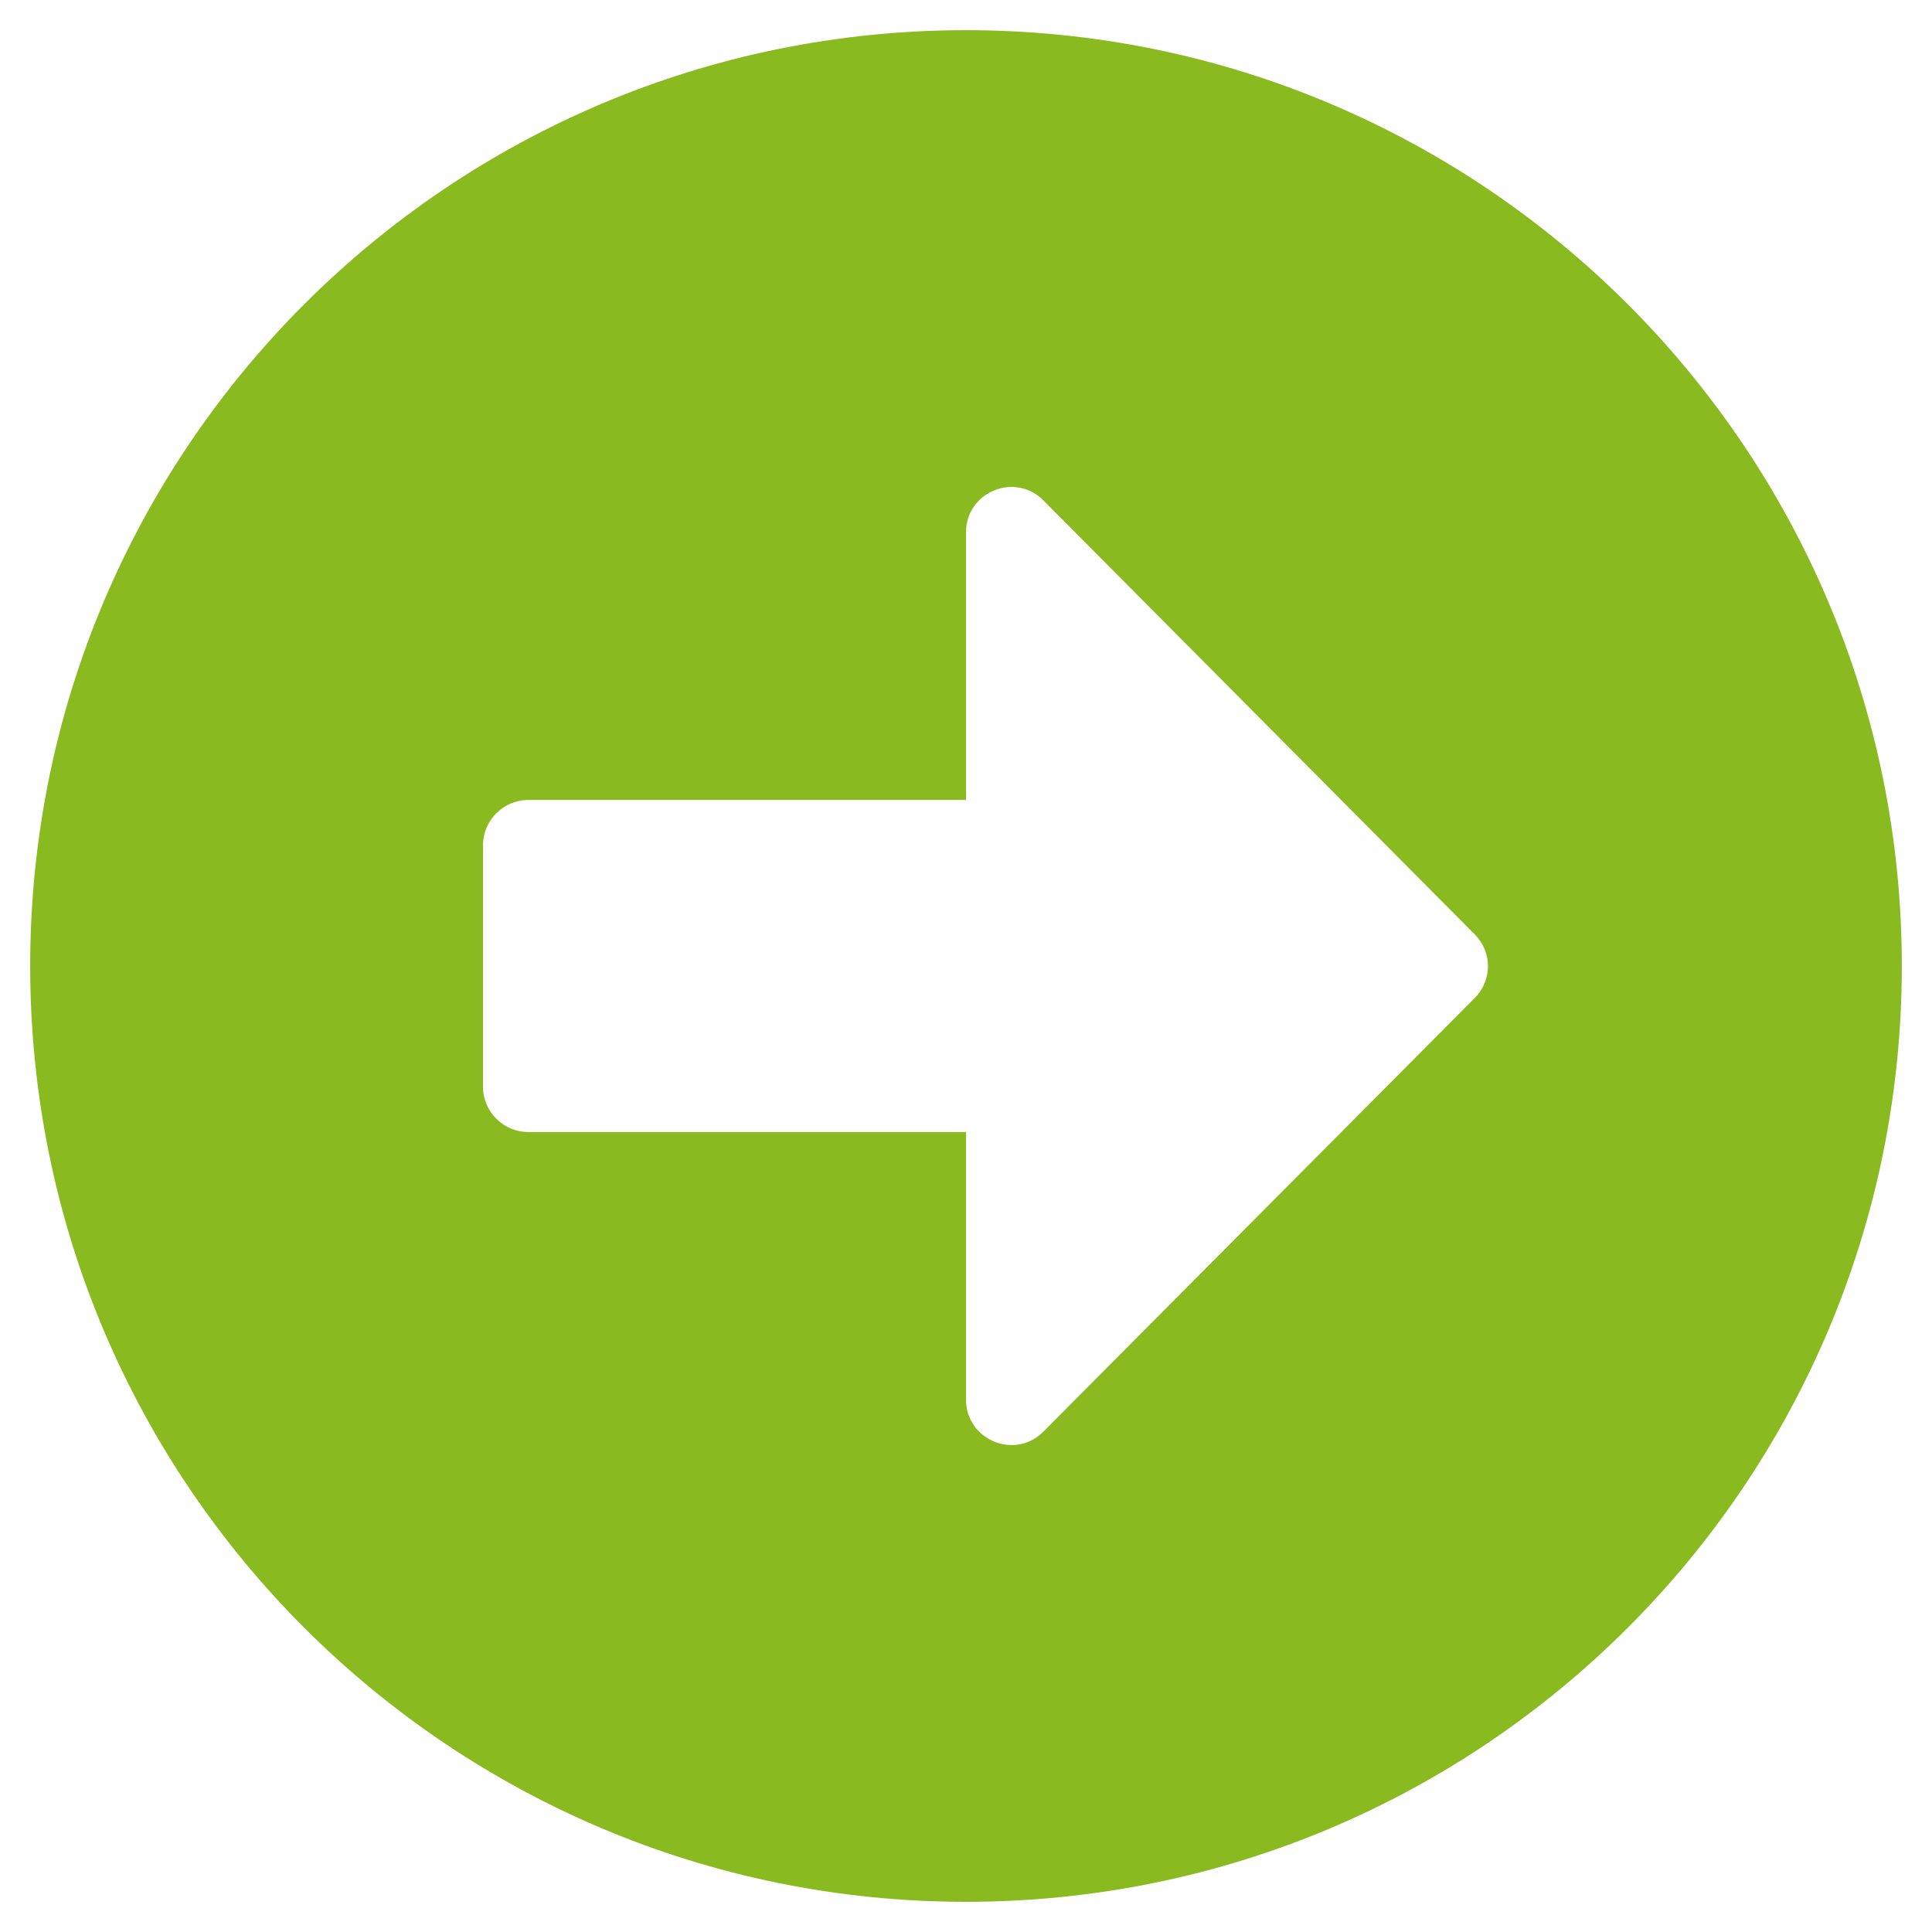
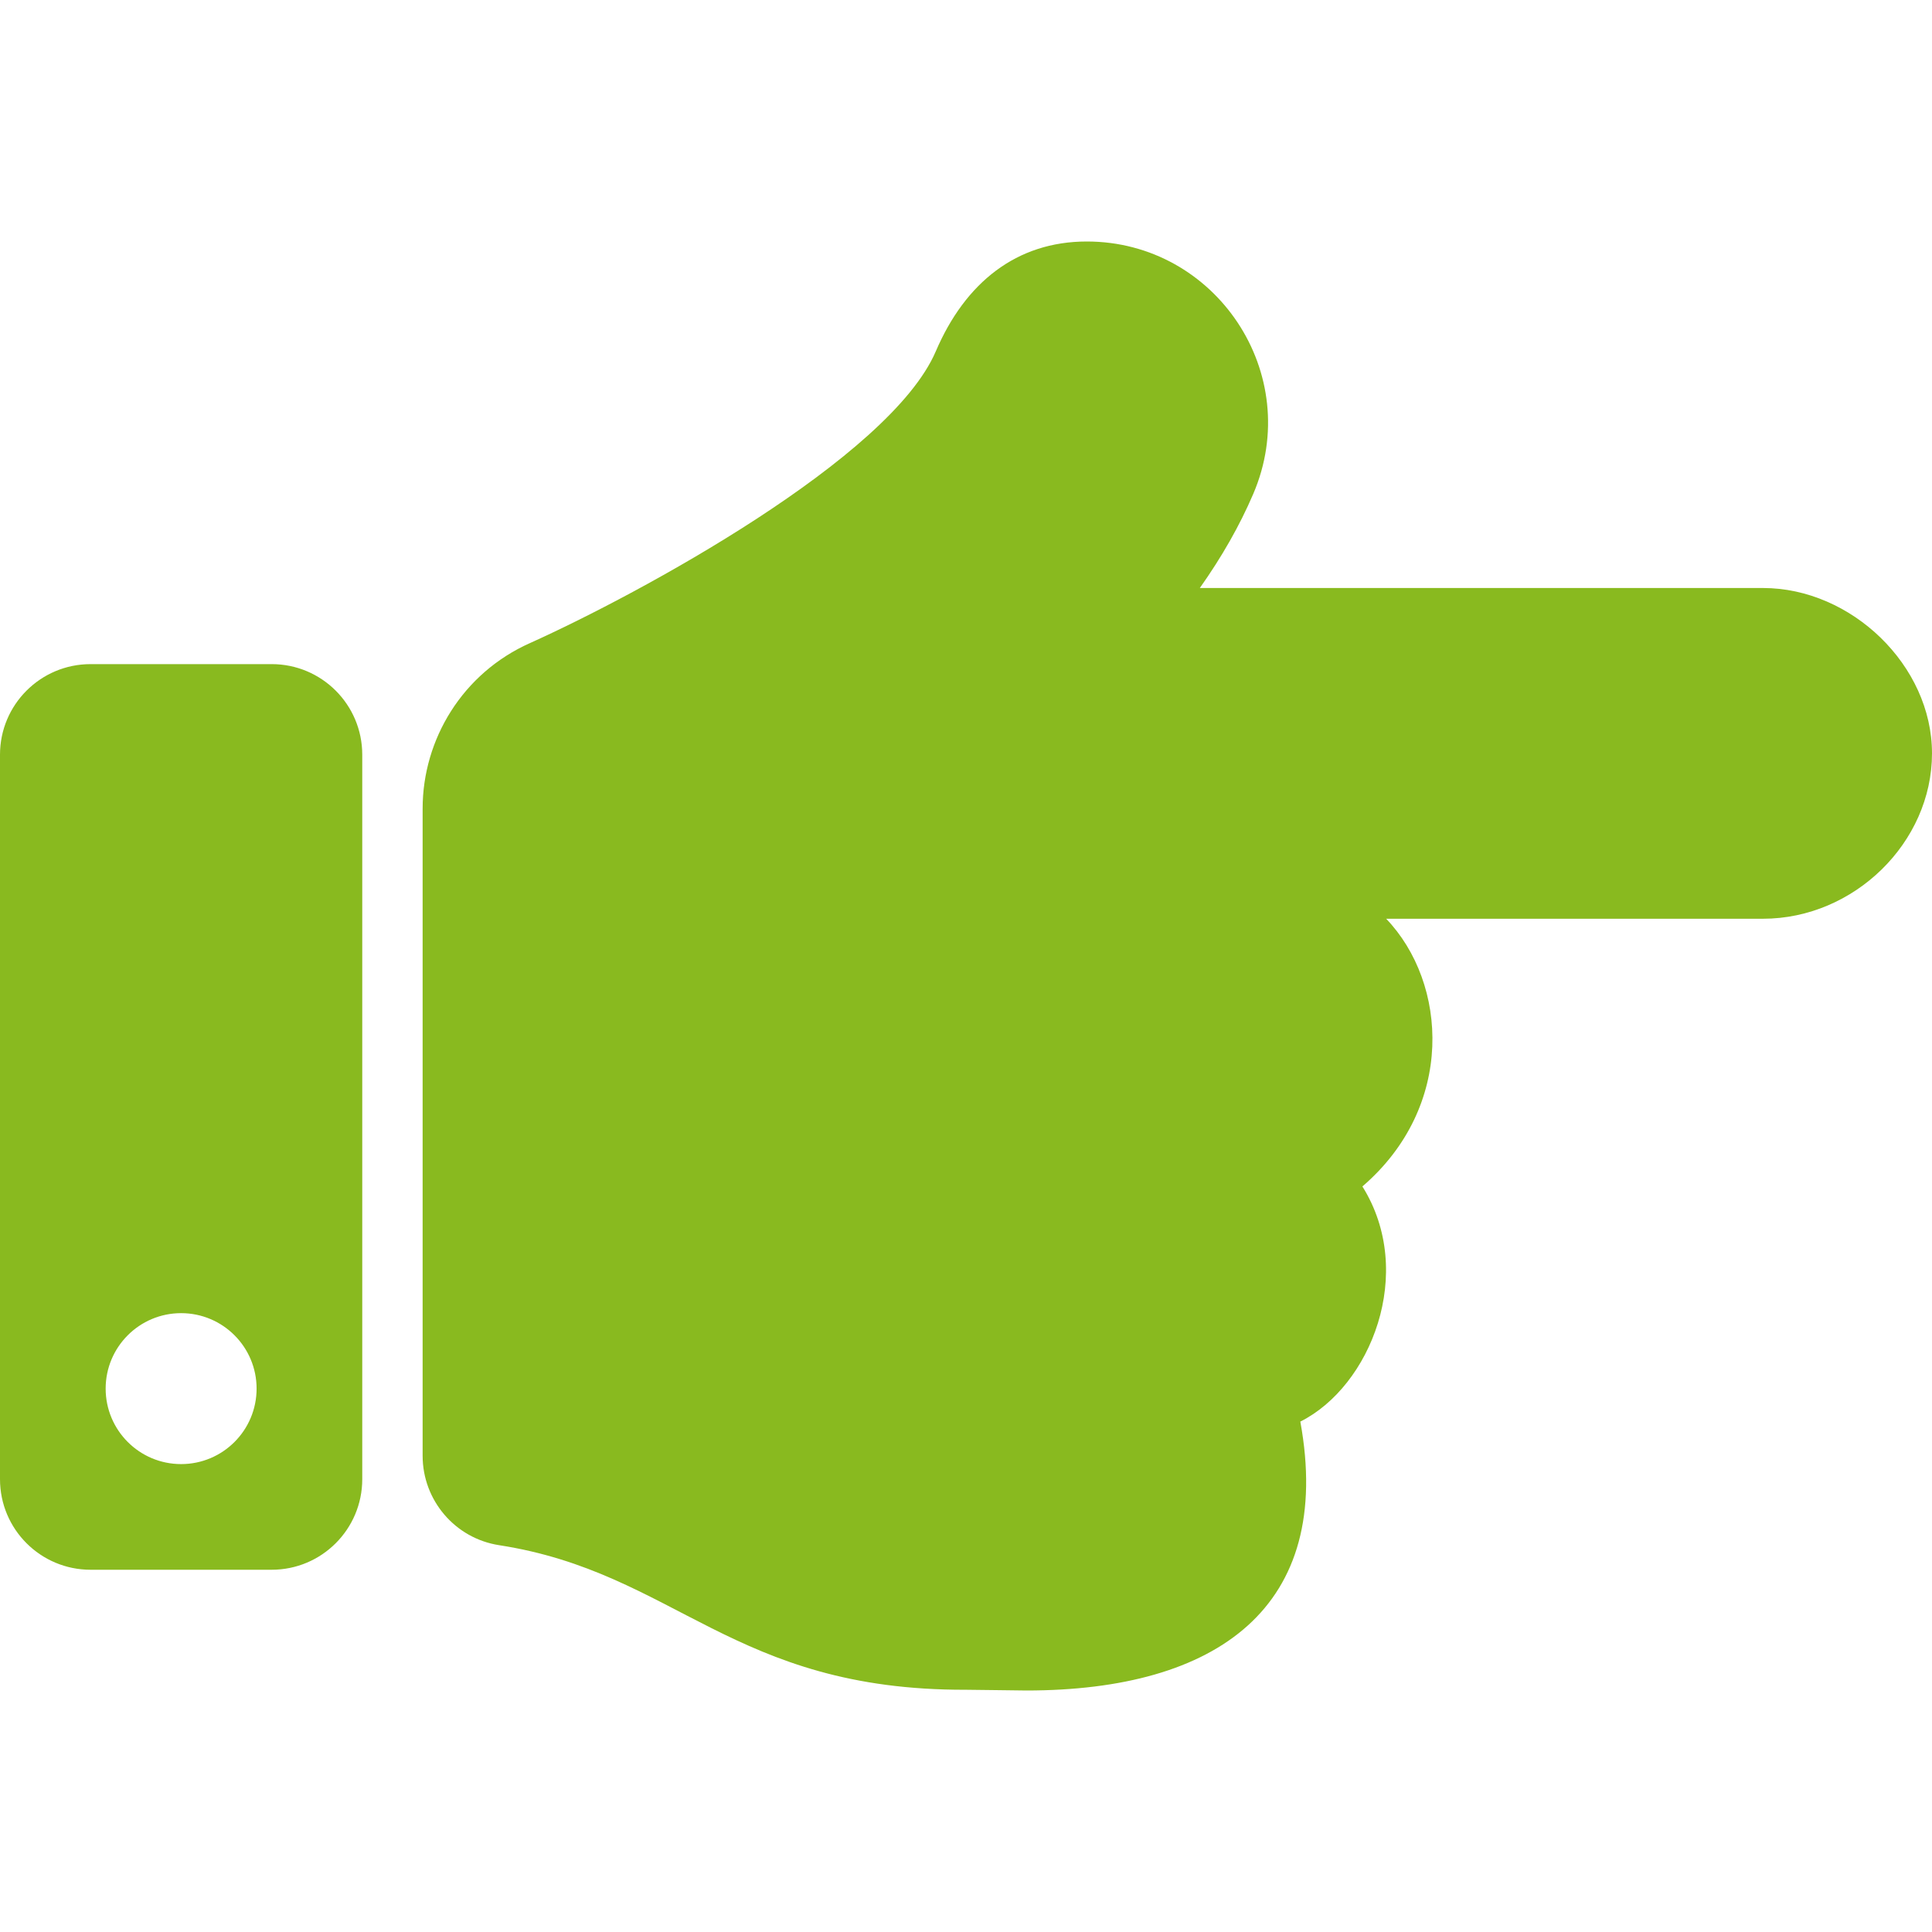
- <svg xmlns="http://www.w3.org/2000/svg" aria-hidden="true" data-prefix="fas" data-icon="arrow-alt-circle-right" class="svg-inline--fa fa-arrow-alt-circle-right fa-w-16" role="img" viewBox="0 0 512 512">
-   <path fill="#89ba1f" d="M256 8c137 0 248 111 248 248S393 504 256 504 8 393 8 256 119 8 256 8zM140 300h116v70.9c0 10.7 13 16.1 20.5 8.5l114.3-114.9c4.7-4.7 4.7-12.2 0-16.9l-114.3-115c-7.6-7.6-20.5-2.2-20.5 8.5V212H140c-6.6 0-12 5.4-12 12v64c0 6.6 5.4 12 12 12z" />
+ <svg xmlns="http://www.w3.org/2000/svg" aria-hidden="true" data-prefix="fas" data-icon="hand-point-right" class="svg-inline--fa fa-hand-point-right fa-w-16" role="img" viewBox="0 0 512 512">
+   <path fill="rgba(137,186,31,1)" d="M512 199.652c0 23.625-20.65 43.826-44.8 43.826h-99.851c16.34 17.048 18.346 49.766-6.299 70.944 14.288 22.829 2.147 53.017-16.45 62.315C353.574 425.878 322.654 448 272 448c-2.746 0-13.276-.203-16-.195-61.971.168-76.894-31.065-123.731-38.315C120.596 407.683 112 397.599 112 385.786V214.261l.002-.001c.011-18.366 10.607-35.889 28.464-43.845 28.886-12.994 95.413-49.038 107.534-77.323 7.797-18.194 21.384-29.084 40-29.092 34.222-.014 57.752 35.098 44.119 66.908-3.583 8.359-8.312 16.67-14.153 24.918H467.2c23.45 0 44.8 20.543 44.8 43.826zM96 200v192c0 13.255-10.745 24-24 24H24c-13.255 0-24-10.745-24-24V200c0-13.255 10.745-24 24-24h48c13.255 0 24 10.745 24 24zM68 368c0-11.046-8.954-20-20-20s-20 8.954-20 20 8.954 20 20 20 20-8.954 20-20z" />
</svg>
